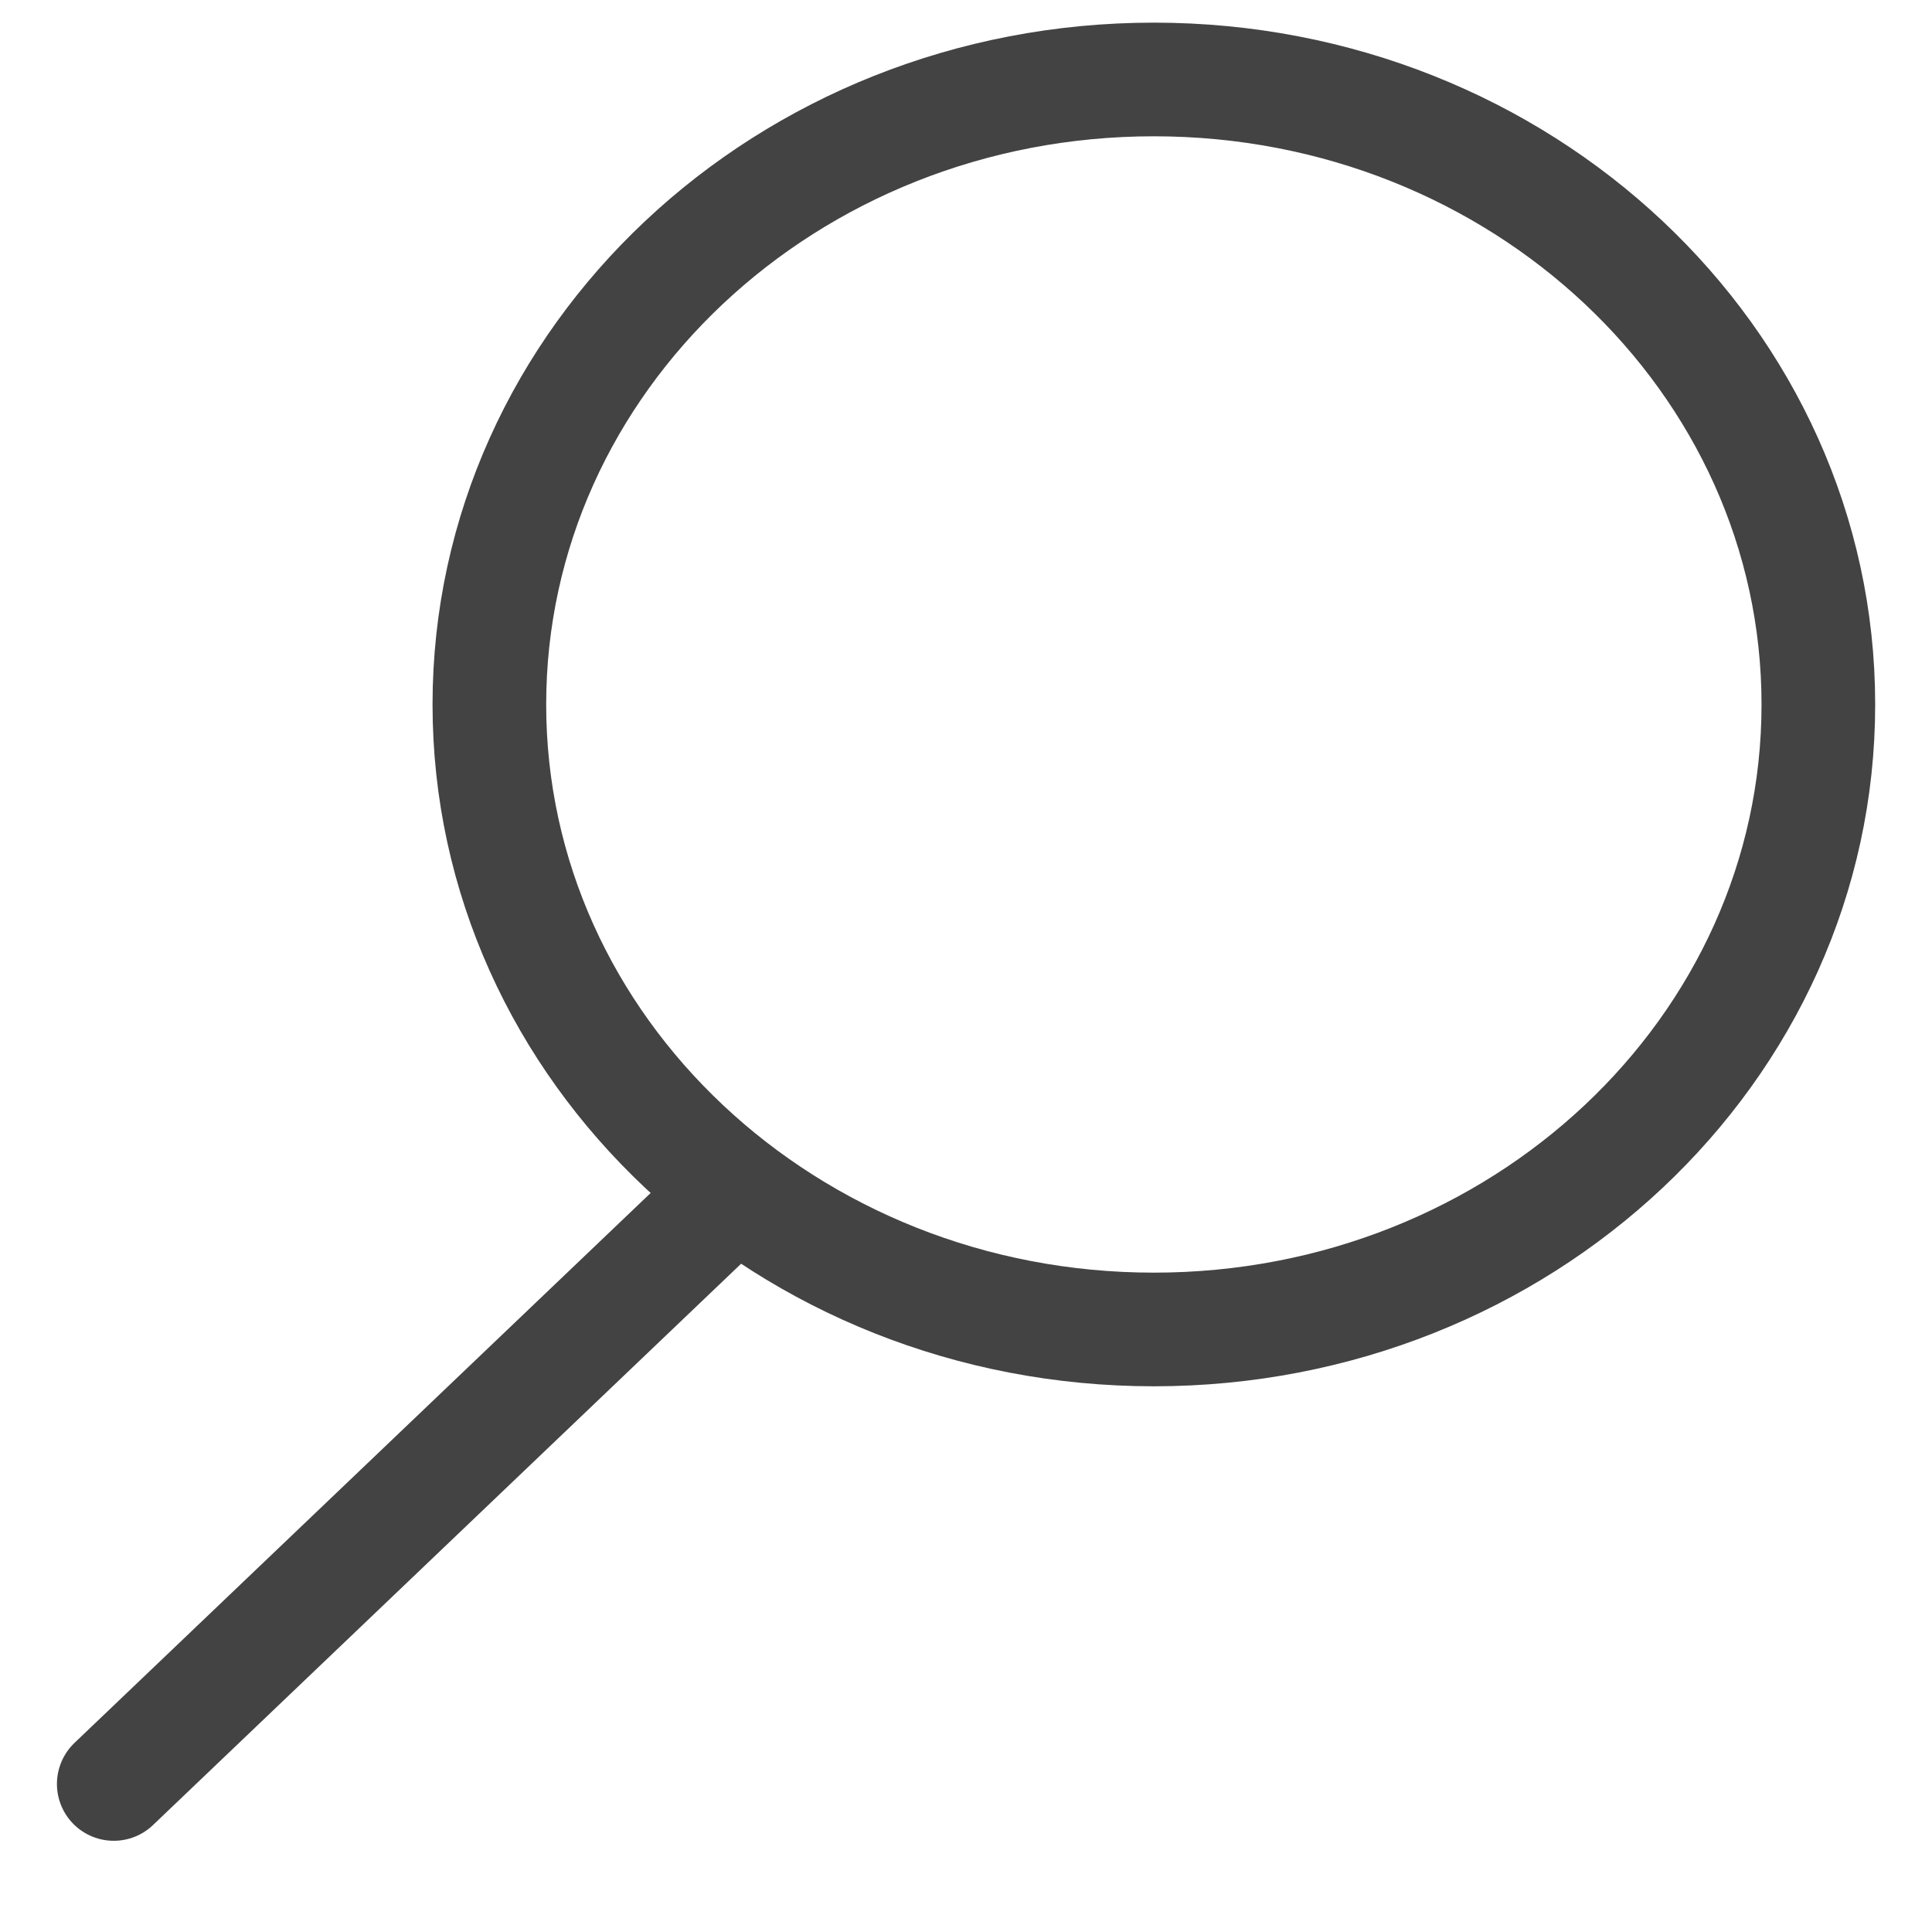
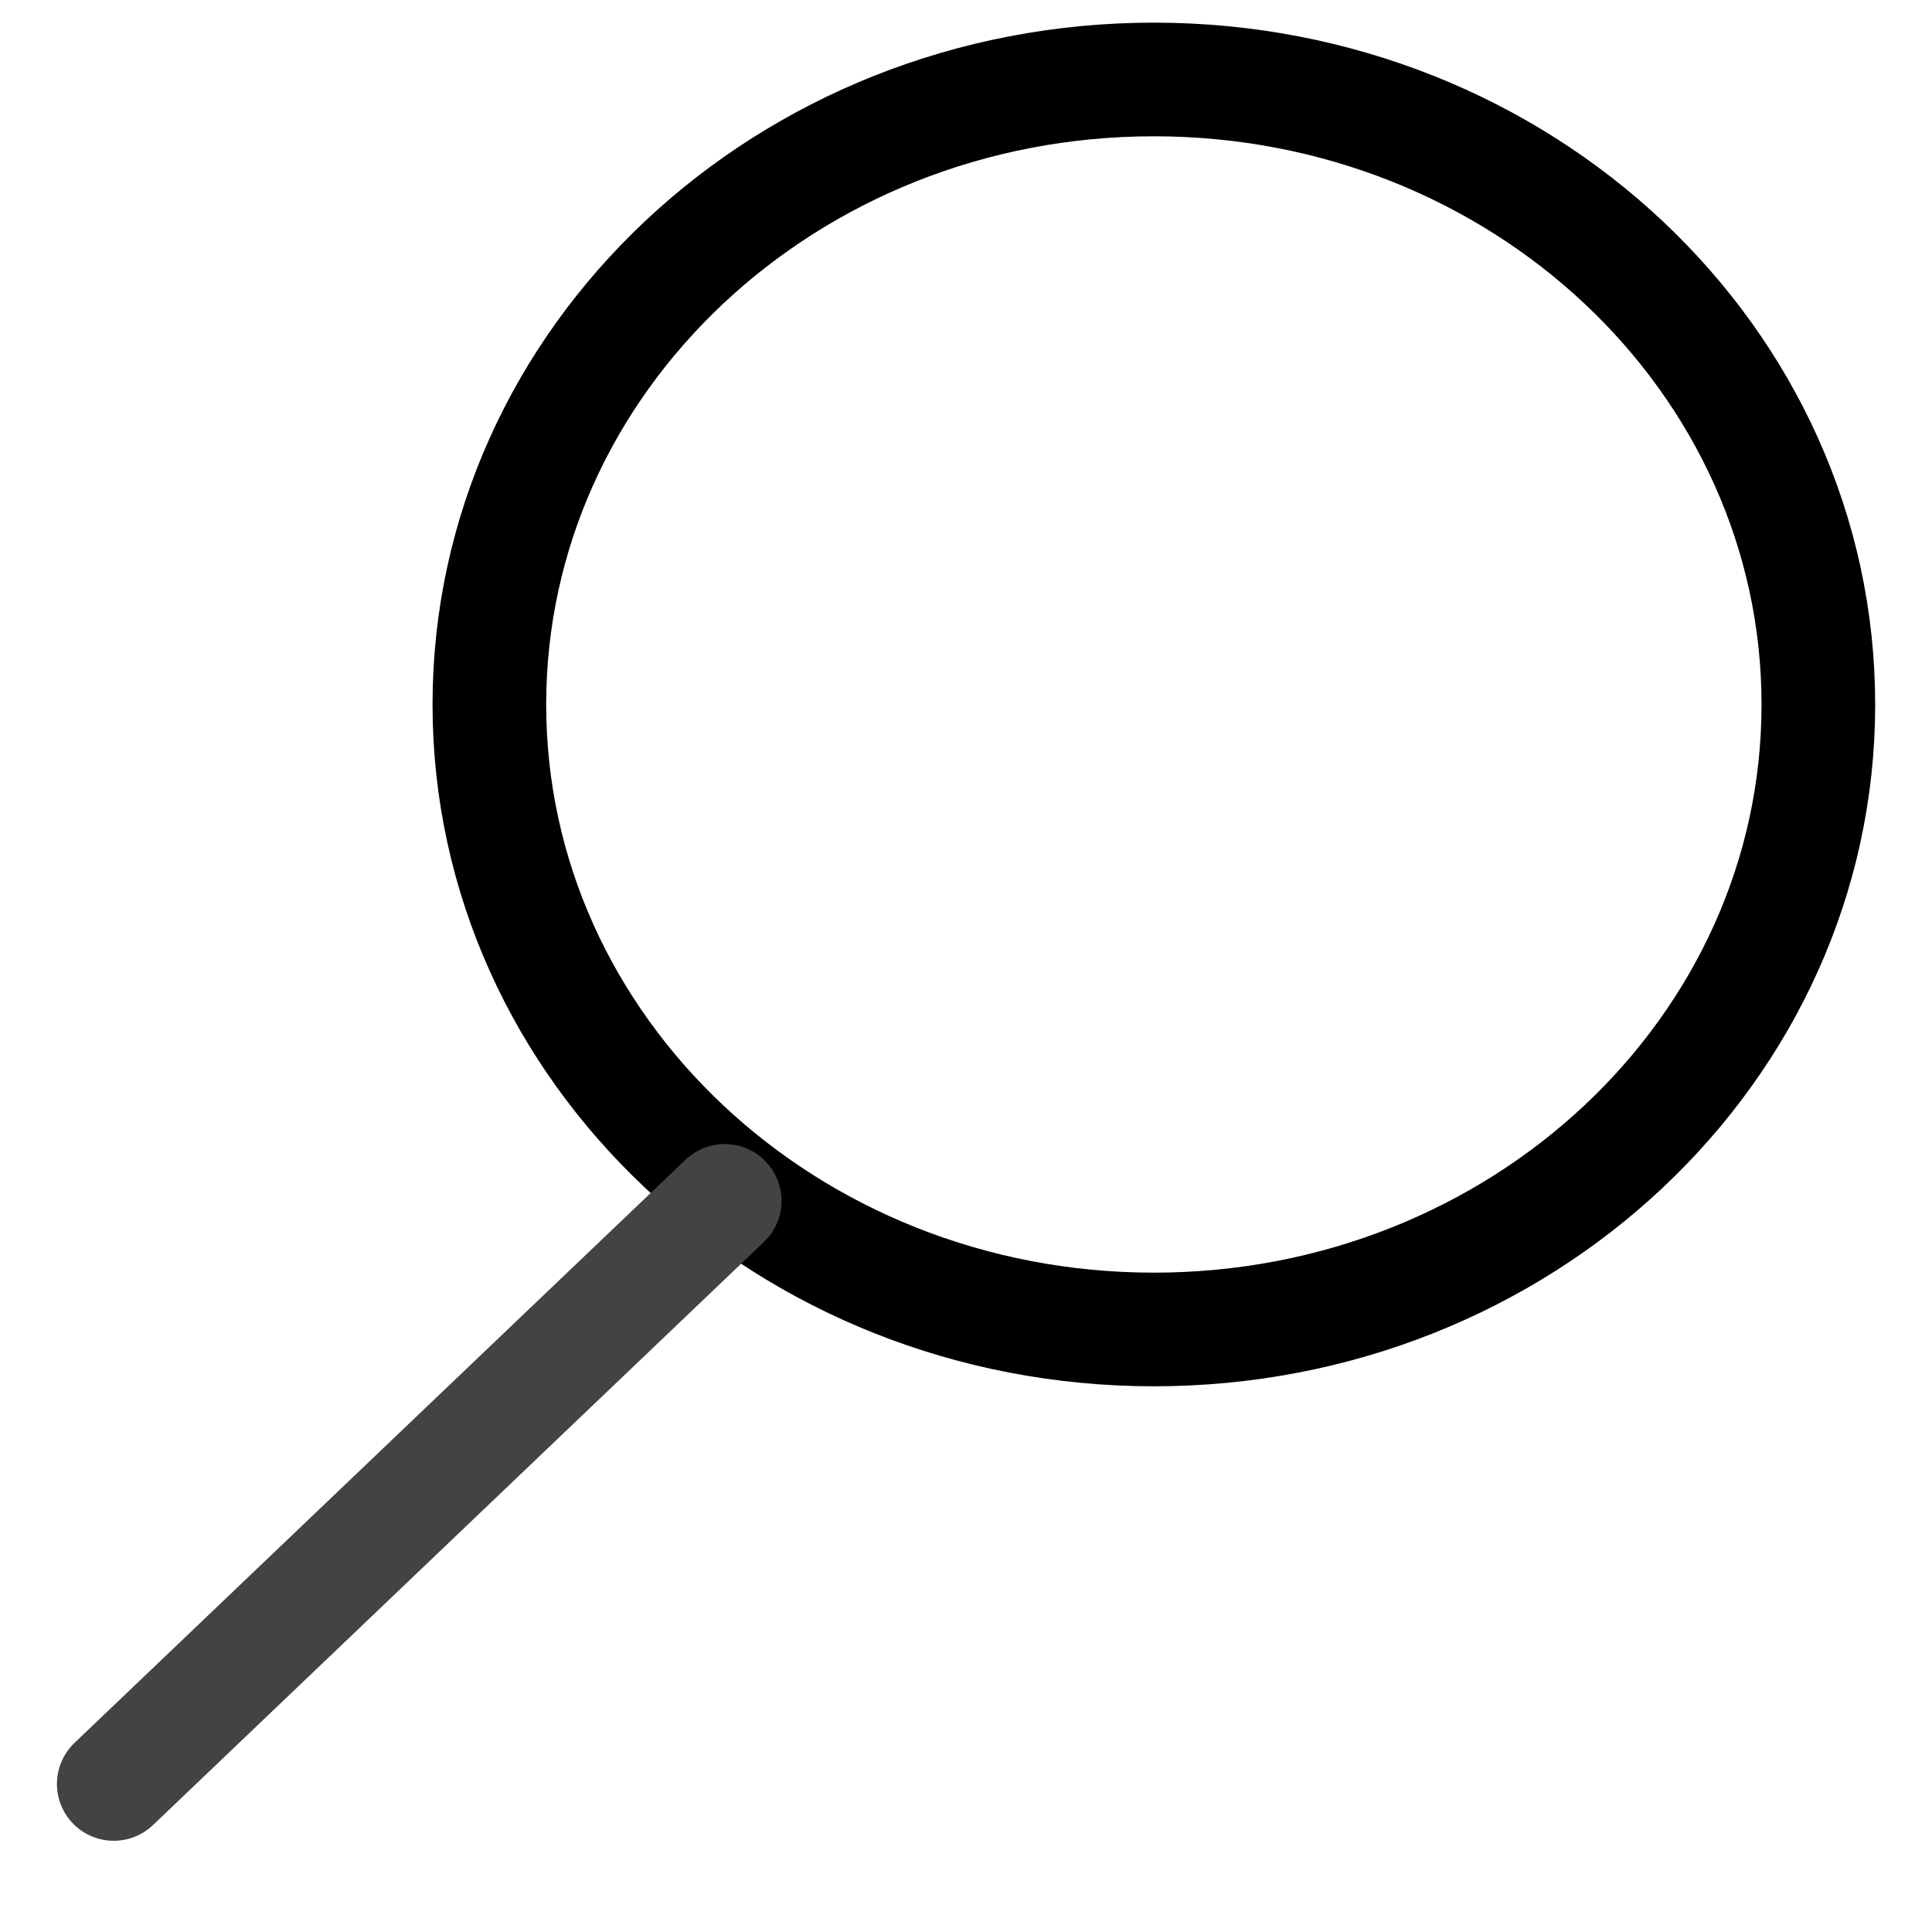
- <svg xmlns="http://www.w3.org/2000/svg" width="17" height="17" viewBox="0 0 17 17" fill="none">
-   <path d="M5.847 10.999C9.076 10.999 11.694 8.537 11.694 5.5C11.694 2.462 9.076 0 5.847 0C2.618 0 0 2.462 0 5.5C0 8.537 2.618 10.999 5.847 10.999Z" transform="translate(16 0.699219) scale(-1 1)" stroke="#434343" stroke-miterlimit="10" stroke-linecap="round" stroke-linejoin="round" />
+ <svg xmlns="http://www.w3.org/2000/svg" width="17" height="17" viewBox="0 0 17 17" fill="none" preserveAspectRatio="xMidYMid meet">
+   <path d="M5.847 10.999C9.076 10.999 11.694 8.537 11.694 5.5C11.694 2.462 9.076 0 5.847 0C2.618 0 0 2.462 0 5.5C0 8.537 2.618 10.999 5.847 10.999Z" transform="translate(16 0.699219) scale(-1 1)" stroke="currentColor" stroke-miterlimit="10" stroke-linecap="round" stroke-linejoin="round" />
  <path d="M0 0L5.376 5.131" transform="translate(6.37695 10.5664) scale(-1 1)" stroke="#434343" stroke-miterlimit="10" stroke-linecap="round" stroke-linejoin="round" />
</svg>
